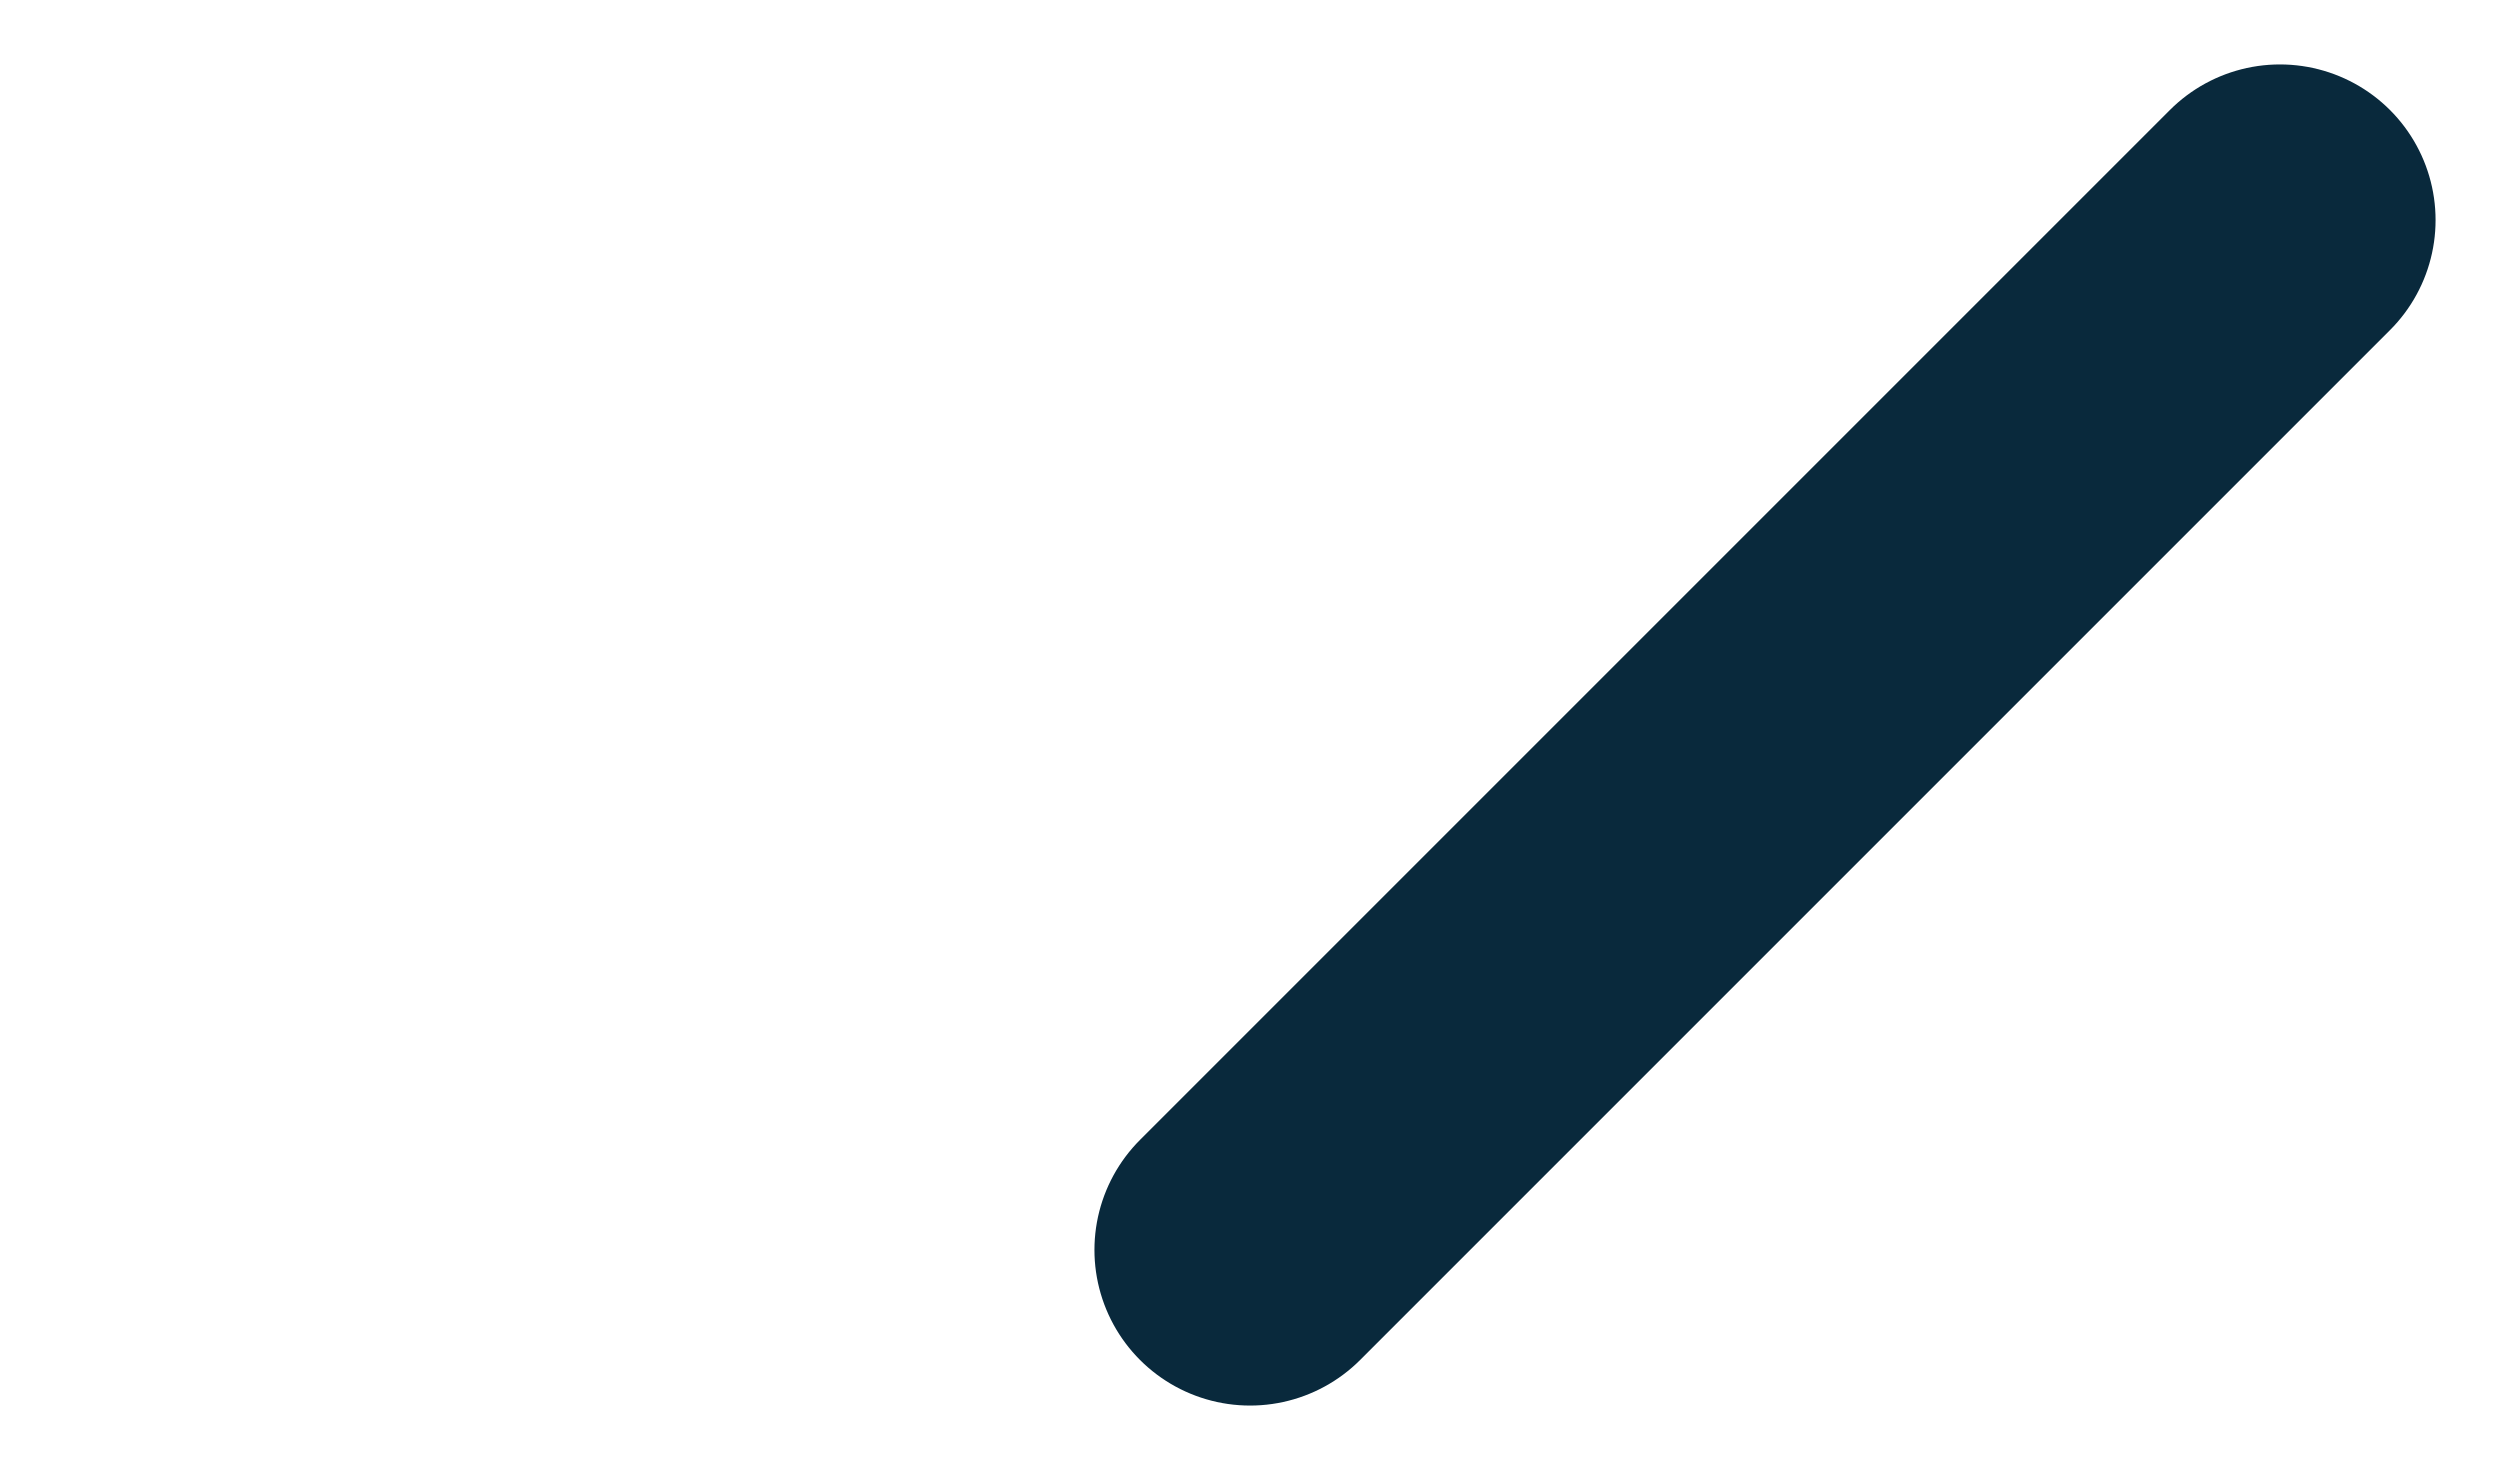
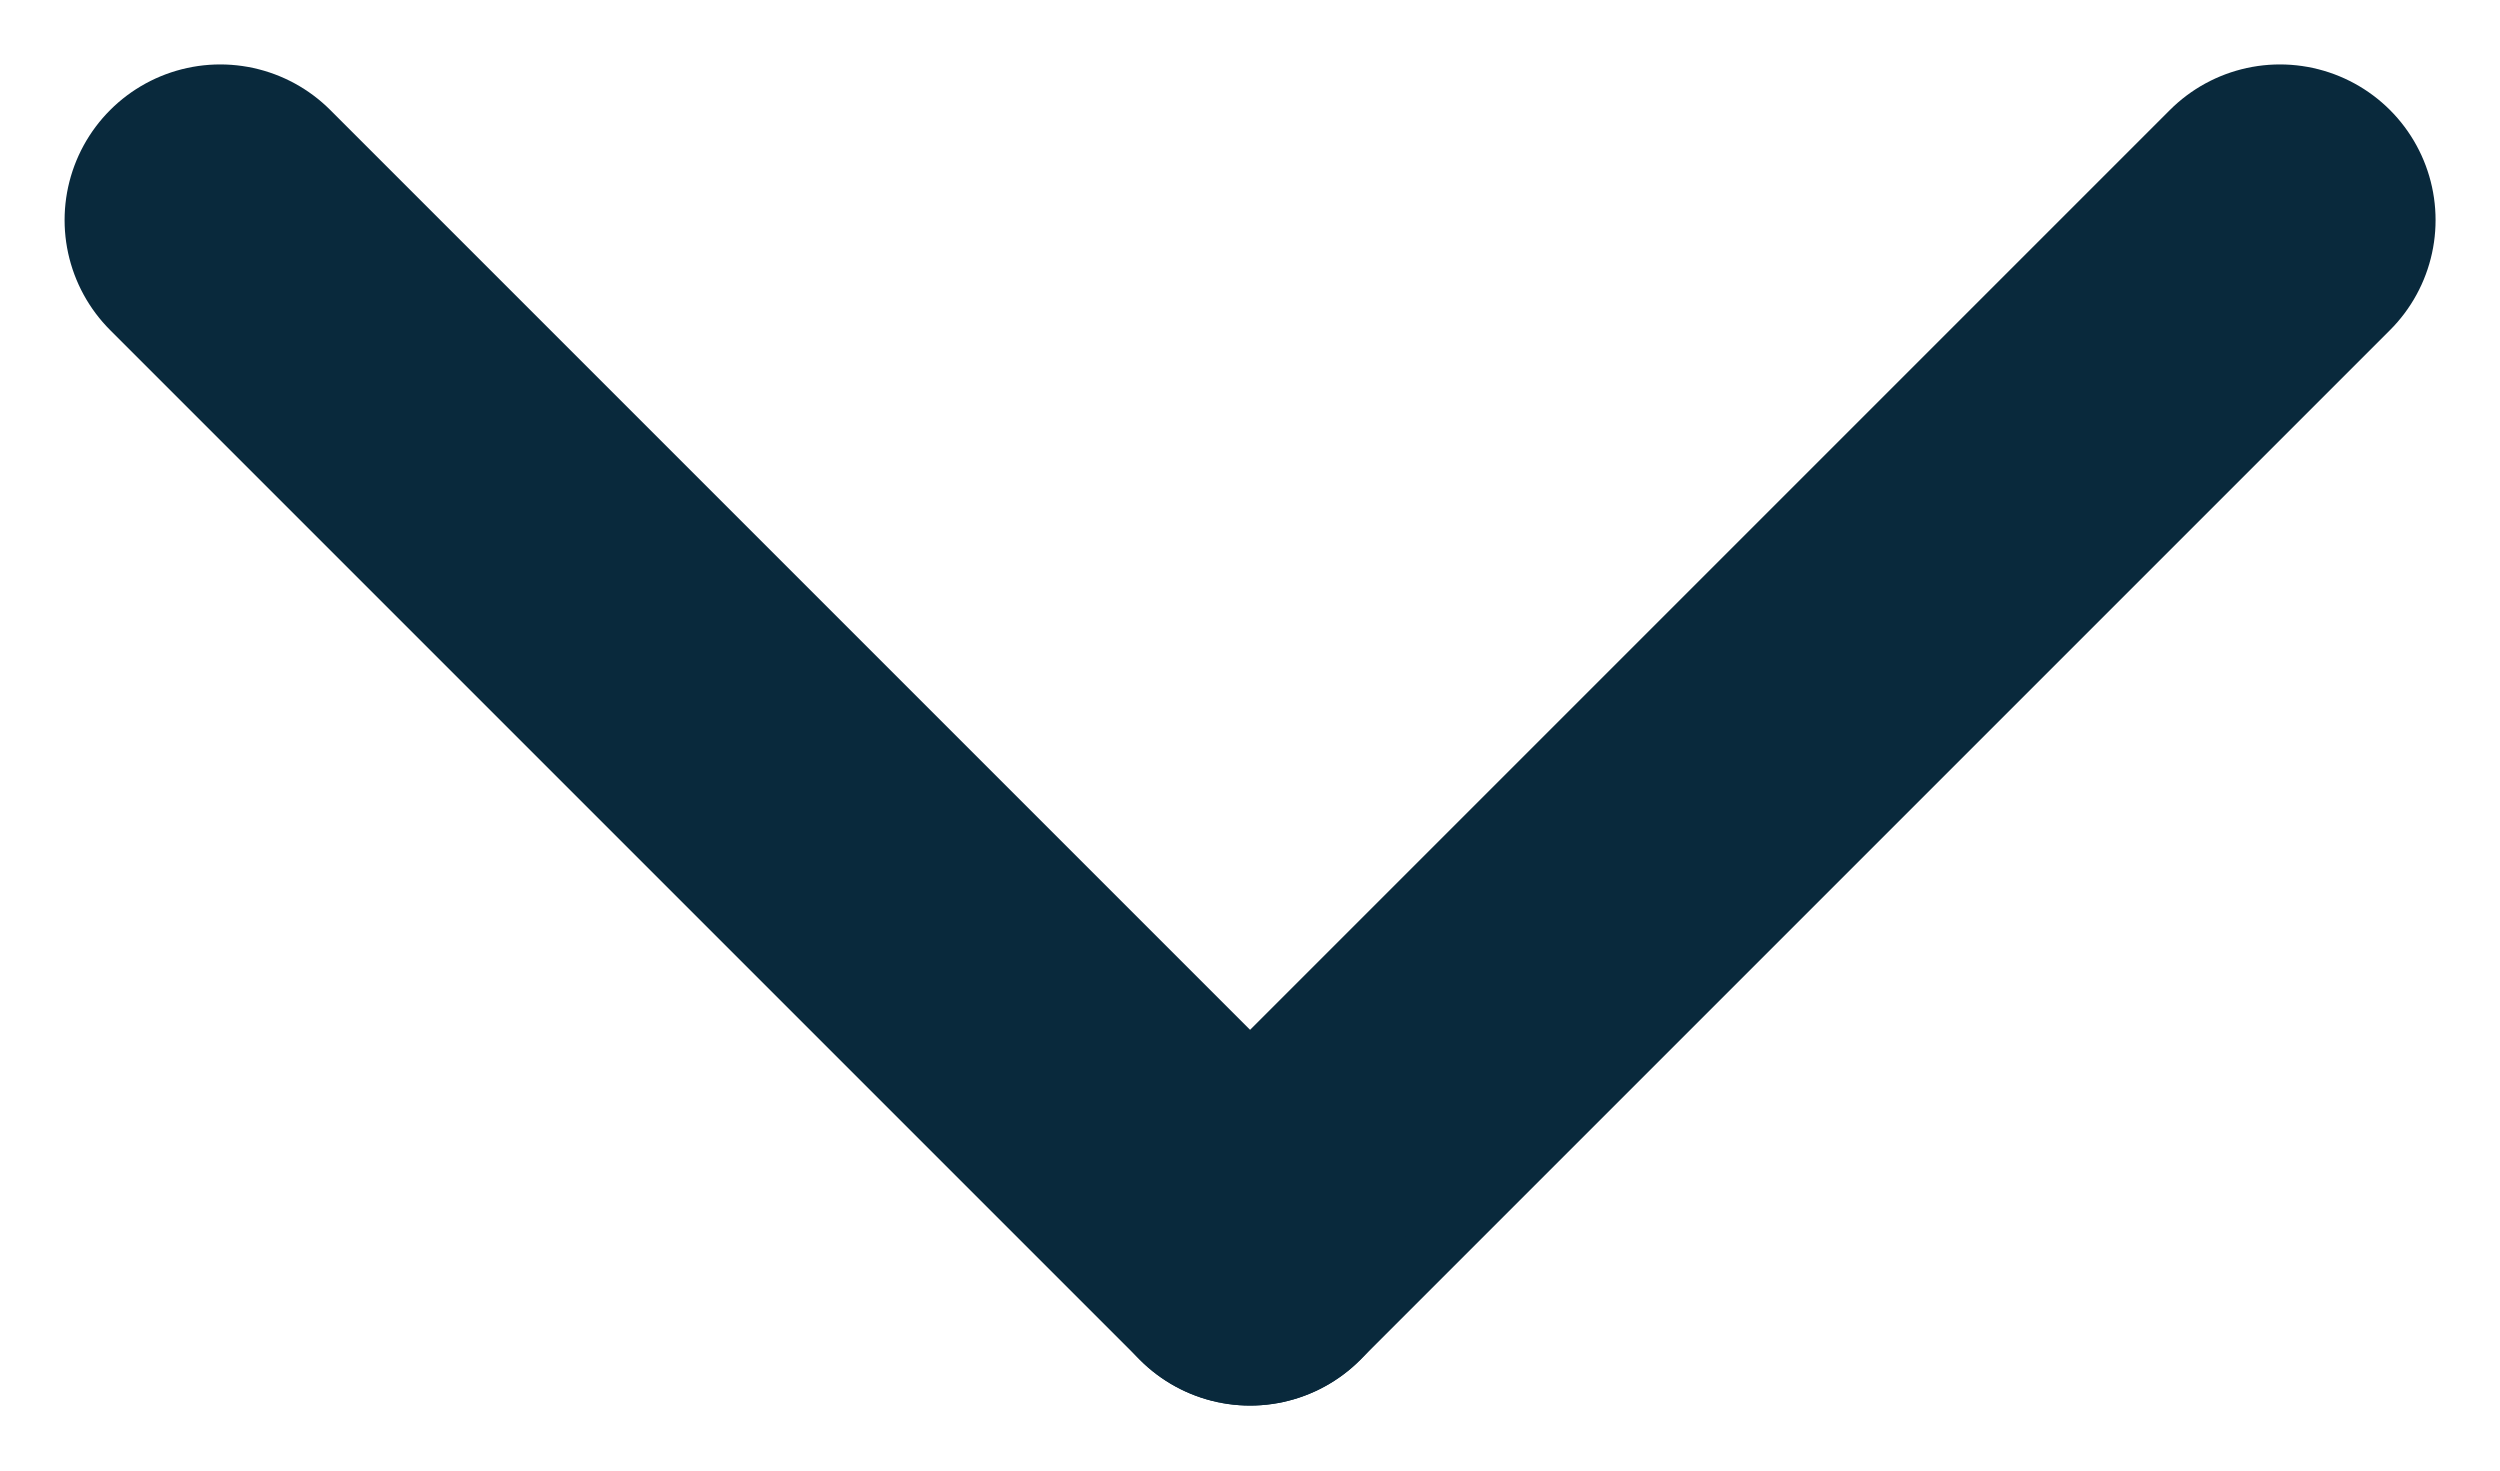
<svg xmlns="http://www.w3.org/2000/svg" width="16.063" height="9.446" viewBox="0 0 16.063 9.446">
  <defs>
    <style>.down-arrow-a{fill:none;stroke:#09293c;stroke-linecap:round;stroke-width:2px;}</style>
  </defs>
  <g transform="translate(14.649 1.414) rotate(90)">
    <line class="down-arrow-a" x1="6.617" y1="6.617" />
-     <line class="a" x1="6.617" y2="6.617" transform="translate(0 6.617)" />
+     <line class="down-arrow-a" x1="6.617" y2="6.617" transform="translate(0 6.617)" />
  </g>
</svg>
